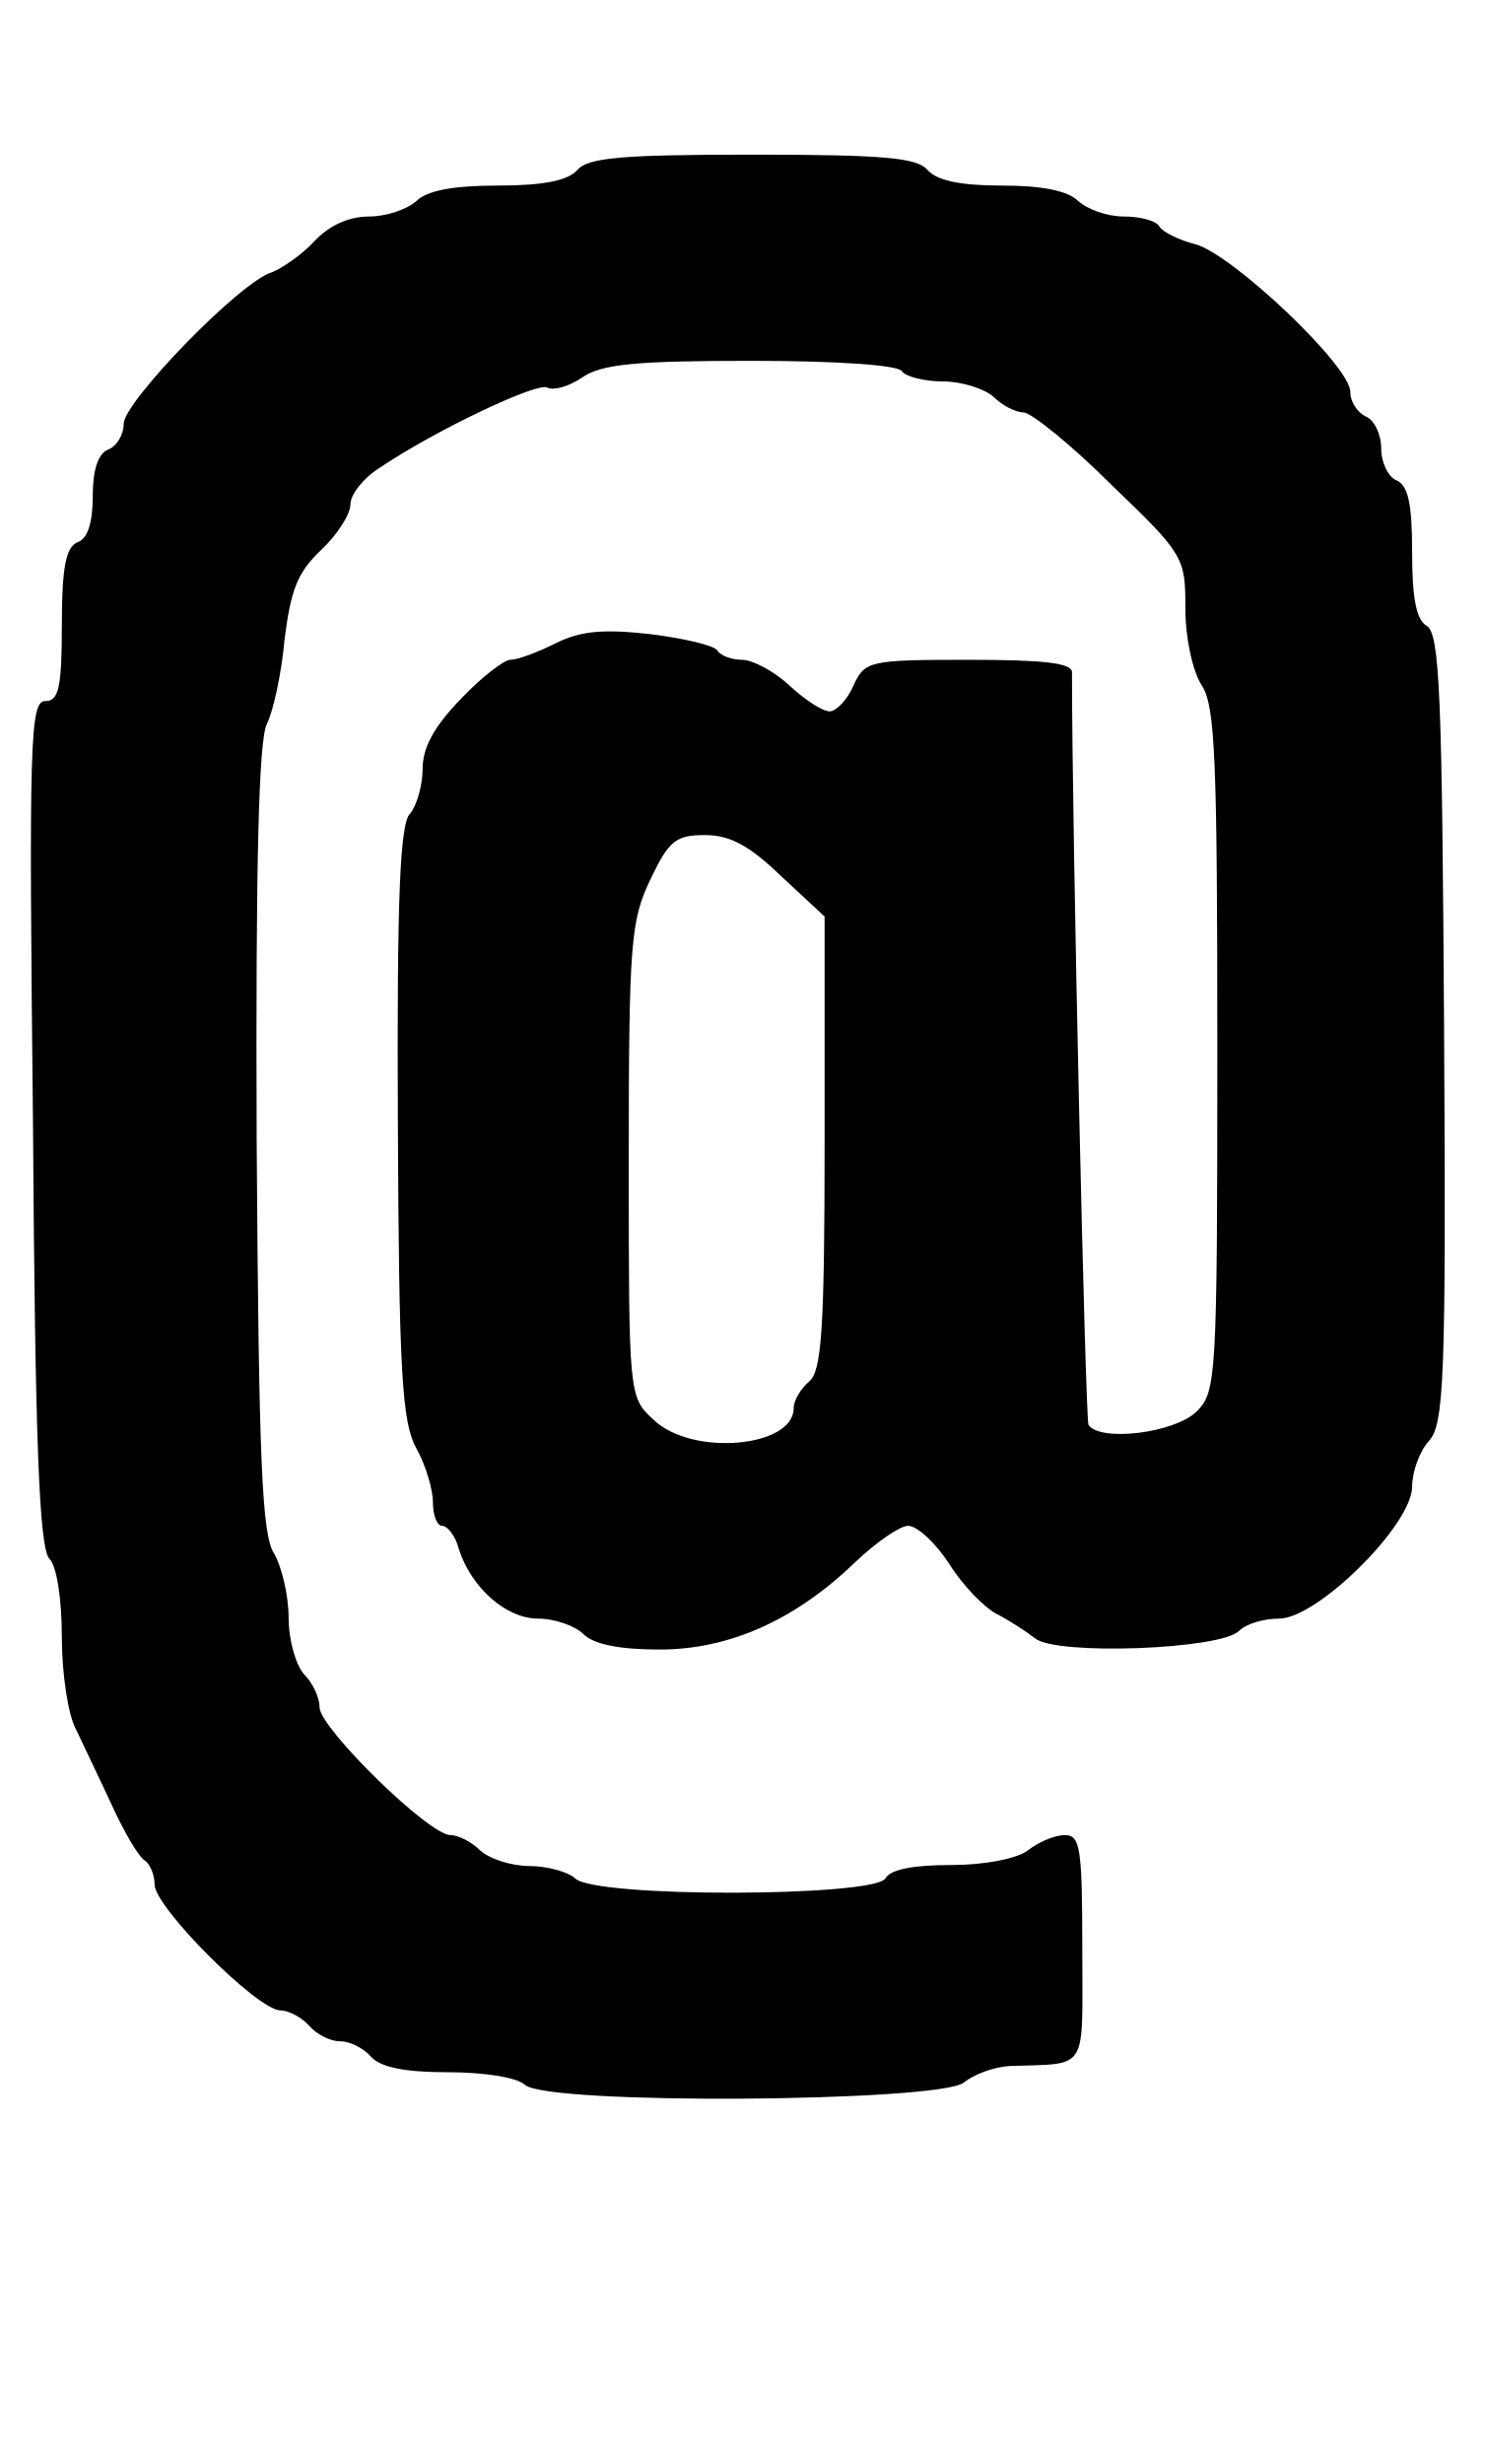
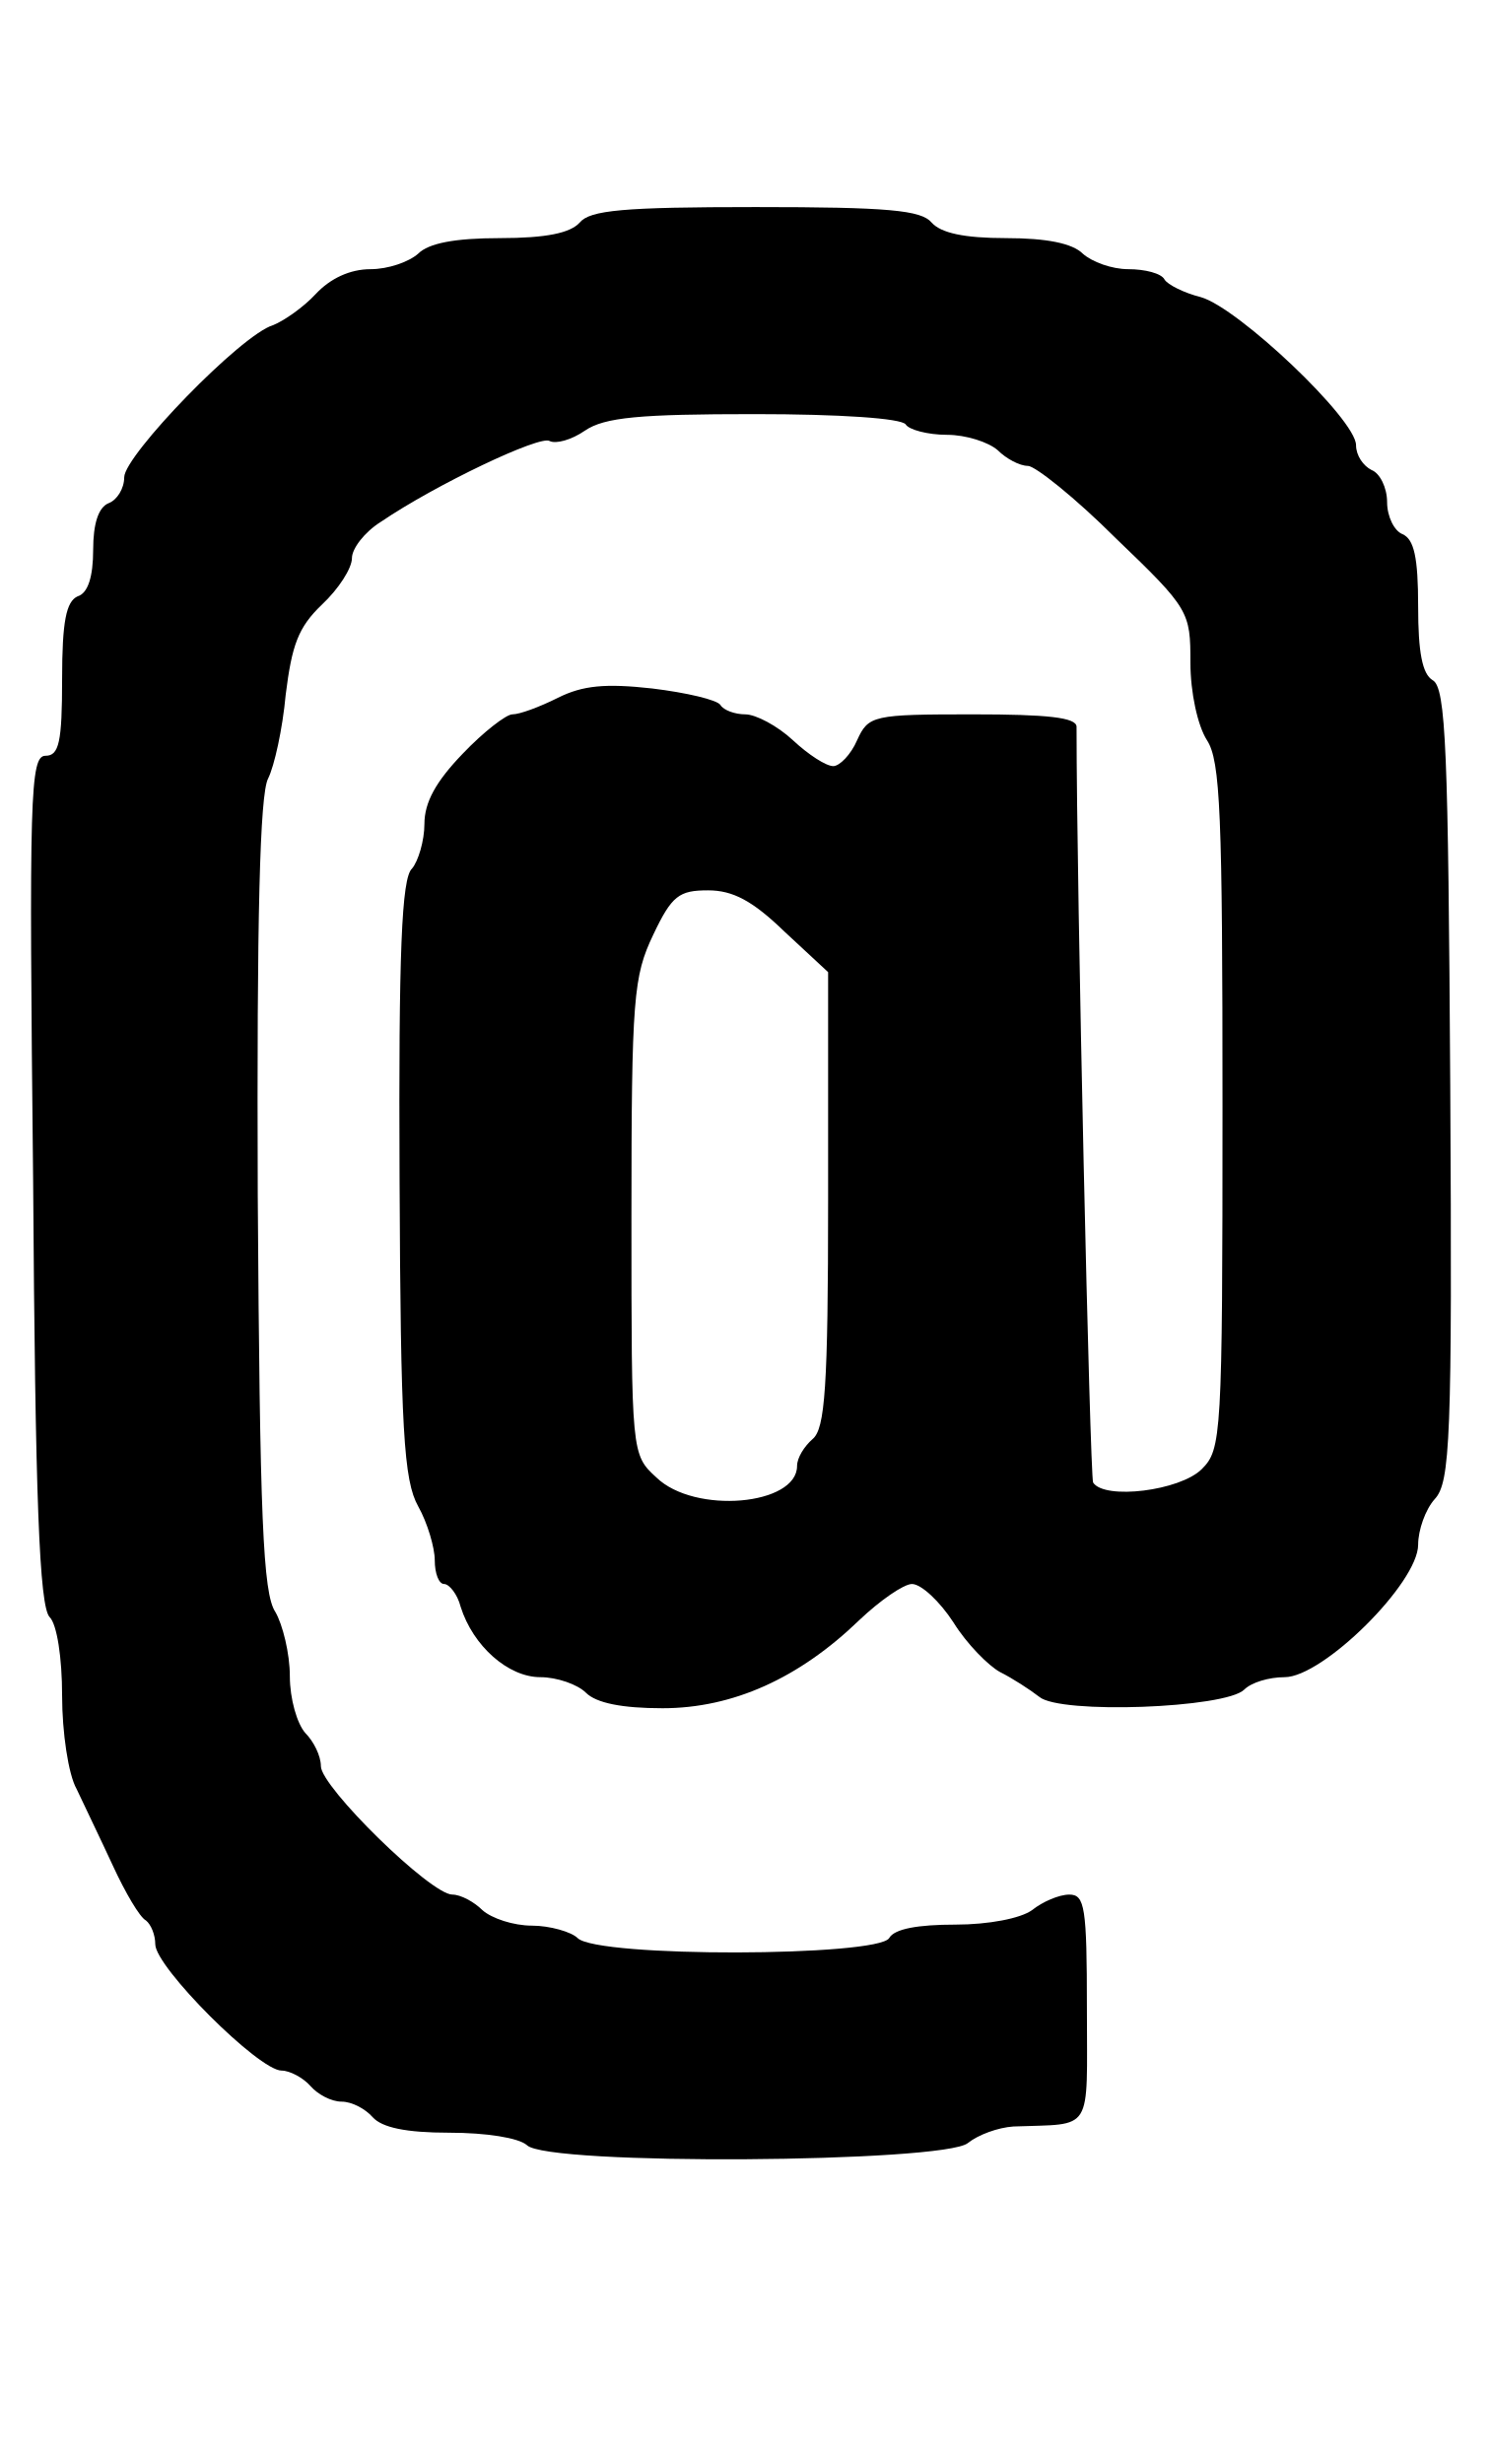
- <svg xmlns="http://www.w3.org/2000/svg" version="1.0" width="144pt" height="239pt" viewBox="0 0 144 239" preserveAspectRatio="xMidYMid meet">
-   <g transform="translate(0,239) scale(0.1,-0.1)" fill="#000000" stroke="none">
-     <path d="M560 2225 c-9 -10 -32 -15 -77 -15 -44 0 -69 -5 -79 -15 -9 -8 -29 -15 -46 -15 -20 0 -39 -9 -53 -24 -12 -13 -31 -26 -41 -30 -31 -9 -144 -126 -144 -147 0 -11 -7 -22 -15 -25 -10 -4 -15 -20 -15 -45 0 -26 -5 -42 -15 -45 -11 -5 -15 -24 -15 -80 0 -61 -3 -74 -16 -74 -15 0 -16 -38 -12 -410 2 -307 6 -412 16 -422 7 -7 12 -39 12 -76 0 -35 6 -76 14 -90 7 -15 23 -48 35 -74 12 -26 26 -50 32 -53 5 -4 9 -14 9 -23 0 -22 100 -122 122 -122 8 0 21 -7 28 -15 7 -8 20 -15 30 -15 10 0 23 -7 30 -15 9 -10 32 -15 74 -15 36 0 67 -5 75 -12 19 -20 403 -17 426 2 10 8 29 15 44 16 78 3 71 -8 71 114 0 98 -2 110 -17 110 -10 0 -26 -7 -36 -15 -11 -8 -42 -14 -74 -14 -36 0 -59 -4 -64 -13 -11 -18 -282 -19 -301 0 -6 6 -27 12 -44 12 -18 0 -39 7 -48 15 -8 8 -21 15 -29 15 -21 0 -127 104 -127 124 0 10 -7 24 -15 32 -8 9 -15 33 -15 55 0 22 -7 50 -14 62 -12 18 -15 90 -17 403 -1 268 2 387 10 402 6 12 14 48 17 81 6 48 12 65 35 87 16 15 29 35 29 45 0 9 12 25 28 35 53 36 154 84 163 78 6 -3 21 1 34 10 19 13 53 16 164 16 82 0 142 -4 146 -10 3 -5 21 -10 40 -10 18 0 40 -7 49 -15 8 -8 21 -15 29 -15 7 0 46 -31 85 -70 71 -68 72 -71 72 -120 0 -29 7 -61 16 -75 13 -20 15 -71 15 -354 0 -319 -1 -331 -20 -350 -21 -21 -94 -30 -105 -13 -3 6 -16 572 -16 730 0 9 -28 12 -100 12 -97 0 -101 -1 -112 -25 -6 -14 -17 -25 -23 -25 -7 0 -24 11 -39 25 -15 14 -36 25 -46 25 -10 0 -21 4 -24 9 -3 5 -33 12 -66 16 -45 5 -67 3 -91 -9 -18 -9 -37 -16 -44 -16 -6 0 -28 -17 -48 -38 -26 -27 -37 -47 -37 -68 0 -16 -6 -36 -12 -43 -10 -9 -13 -81 -12 -299 1 -243 4 -292 18 -317 9 -16 16 -40 16 -52 0 -13 4 -23 9 -23 5 0 13 -10 16 -22 12 -38 46 -68 77 -68 16 0 36 -7 44 -15 10 -10 35 -15 74 -15 68 0 132 29 190 85 20 19 43 35 51 35 9 0 27 -17 40 -37 13 -21 34 -42 45 -48 12 -6 29 -17 38 -24 20 -17 180 -11 198 7 7 7 24 12 39 12 37 0 129 91 129 128 0 14 7 34 16 44 15 16 17 58 15 400 -2 322 -4 384 -17 391 -10 6 -14 27 -14 71 0 48 -4 65 -15 70 -8 3 -15 17 -15 31 0 14 -7 28 -15 31 -8 4 -15 14 -15 24 0 25 -114 133 -150 143 -16 4 -32 12 -35 17 -3 6 -19 10 -35 10 -16 0 -35 7 -44 15 -10 10 -35 15 -74 15 -41 0 -63 5 -72 15 -10 12 -42 15 -170 15 -128 0 -160 -3 -170 -15z m198 -685 l42 -39 0 -219 c0 -183 -3 -222 -15 -232 -8 -7 -15 -18 -15 -26 0 -38 -99 -47 -136 -11 -24 22 -24 23 -24 251 0 213 2 233 21 273 18 38 25 43 53 43 24 0 43 -10 74 -40z" />
+ <svg xmlns="http://www.w3.org/2000/svg" version="1.0" width="144pt" height="238pt" viewBox="0 0 144 238" preserveAspectRatio="xMidYMid meet">
+   <g transform="translate(0,238) scale(0.1,-0.1)" fill="#000000" stroke="none">
+     <path d="M560 2165 c-9 -10 -32 -15 -77 -15 -44 0 -69 -5 -79 -15 -9 -8 -29 -15 -46 -15 -20 0 -39 -9 -53 -24 -12 -13 -31 -26 -41 -30 -31 -9 -144 -126 -144 -147 0 -11 -7 -22 -15 -25 -10 -4 -15 -20 -15 -45 0 -26 -5 -42 -15 -45 -11 -5 -15 -24 -15 -80 0 -61 -3 -74 -16 -74 -15 0 -16 -38 -12 -410 2 -307 6 -412 16 -422 7 -7 12 -39 12 -76 0 -35 6 -76 14 -90 7 -15 23 -48 35 -74 12 -26 26 -50 32 -53 5 -4 9 -14 9 -23 0 -22 100 -122 122 -122 8 0 21 -7 28 -15 7 -8 20 -15 30 -15 10 0 23 -7 30 -15 9 -10 32 -15 74 -15 36 0 67 -5 75 -12 19 -20 403 -17 426 2 10 8 29 15 44 16 78 3 71 -8 71 114 0 98 -2 110 -17 110 -10 0 -26 -7 -36 -15 -11 -8 -42 -14 -74 -14 -36 0 -59 -4 -64 -13 -11 -18 -282 -19 -301 0 -6 6 -27 12 -44 12 -18 0 -39 7 -48 15 -8 8 -21 15 -29 15 -21 0 -127 104 -127 124 0 10 -7 24 -15 32 -8 9 -15 33 -15 55 0 22 -7 50 -14 62 -12 18 -15 90 -17 403 -1 268 2 387 10 402 6 12 14 48 17 81 6 48 12 65 35 87 16 15 29 35 29 45 0 9 12 25 28 35 53 36 154 84 163 78 6 -3 21 1 34 10 19 13 53 16 164 16 82 0 142 -4 146 -10 3 -5 21 -10 40 -10 18 0 40 -7 49 -15 8 -8 21 -15 29 -15 7 0 46 -31 85 -70 71 -68 72 -71 72 -120 0 -29 7 -61 16 -75 13 -20 15 -71 15 -354 0 -319 -1 -331 -20 -350 -21 -21 -94 -30 -105 -13 -3 6 -16 572 -16 730 0 9 -28 12 -100 12 -97 0 -101 -1 -112 -25 -6 -14 -17 -25 -23 -25 -7 0 -24 11 -39 25 -15 14 -36 25 -46 25 -10 0 -21 4 -24 9 -3 5 -33 12 -66 16 -45 5 -67 3 -91 -9 -18 -9 -37 -16 -44 -16 -6 0 -28 -17 -48 -38 -26 -27 -37 -47 -37 -68 0 -16 -6 -36 -12 -43 -10 -9 -13 -81 -12 -299 1 -243 4 -292 18 -317 9 -16 16 -40 16 -52 0 -13 4 -23 9 -23 5 0 13 -10 16 -22 12 -38 46 -68 77 -68 16 0 36 -7 44 -15 10 -10 35 -15 74 -15 68 0 132 29 190 85 20 19 43 35 51 35 9 0 27 -17 40 -37 13 -21 34 -42 45 -48 12 -6 29 -17 38 -24 20 -17 180 -11 198 7 7 7 24 12 39 12 37 0 129 91 129 128 0 14 7 34 16 44 15 16 17 58 15 400 -2 322 -4 384 -17 391 -10 6 -14 27 -14 71 0 48 -4 65 -15 70 -8 3 -15 17 -15 31 0 14 -7 28 -15 31 -8 4 -15 14 -15 24 0 25 -114 133 -150 143 -16 4 -32 12 -35 17 -3 6 -19 10 -35 10 -16 0 -35 7 -44 15 -10 10 -35 15 -74 15 -41 0 -63 5 -72 15 -10 12 -42 15 -170 15 -128 0 -160 -3 -170 -15z m198 -685 l42 -39 0 -219 c0 -183 -3 -222 -15 -232 -8 -7 -15 -18 -15 -26 0 -38 -99 -47 -136 -11 -24 22 -24 23 -24 251 0 213 2 233 21 273 18 38 25 43 53 43 24 0 43 -10 74 -40z" />
  </g>
</svg>
